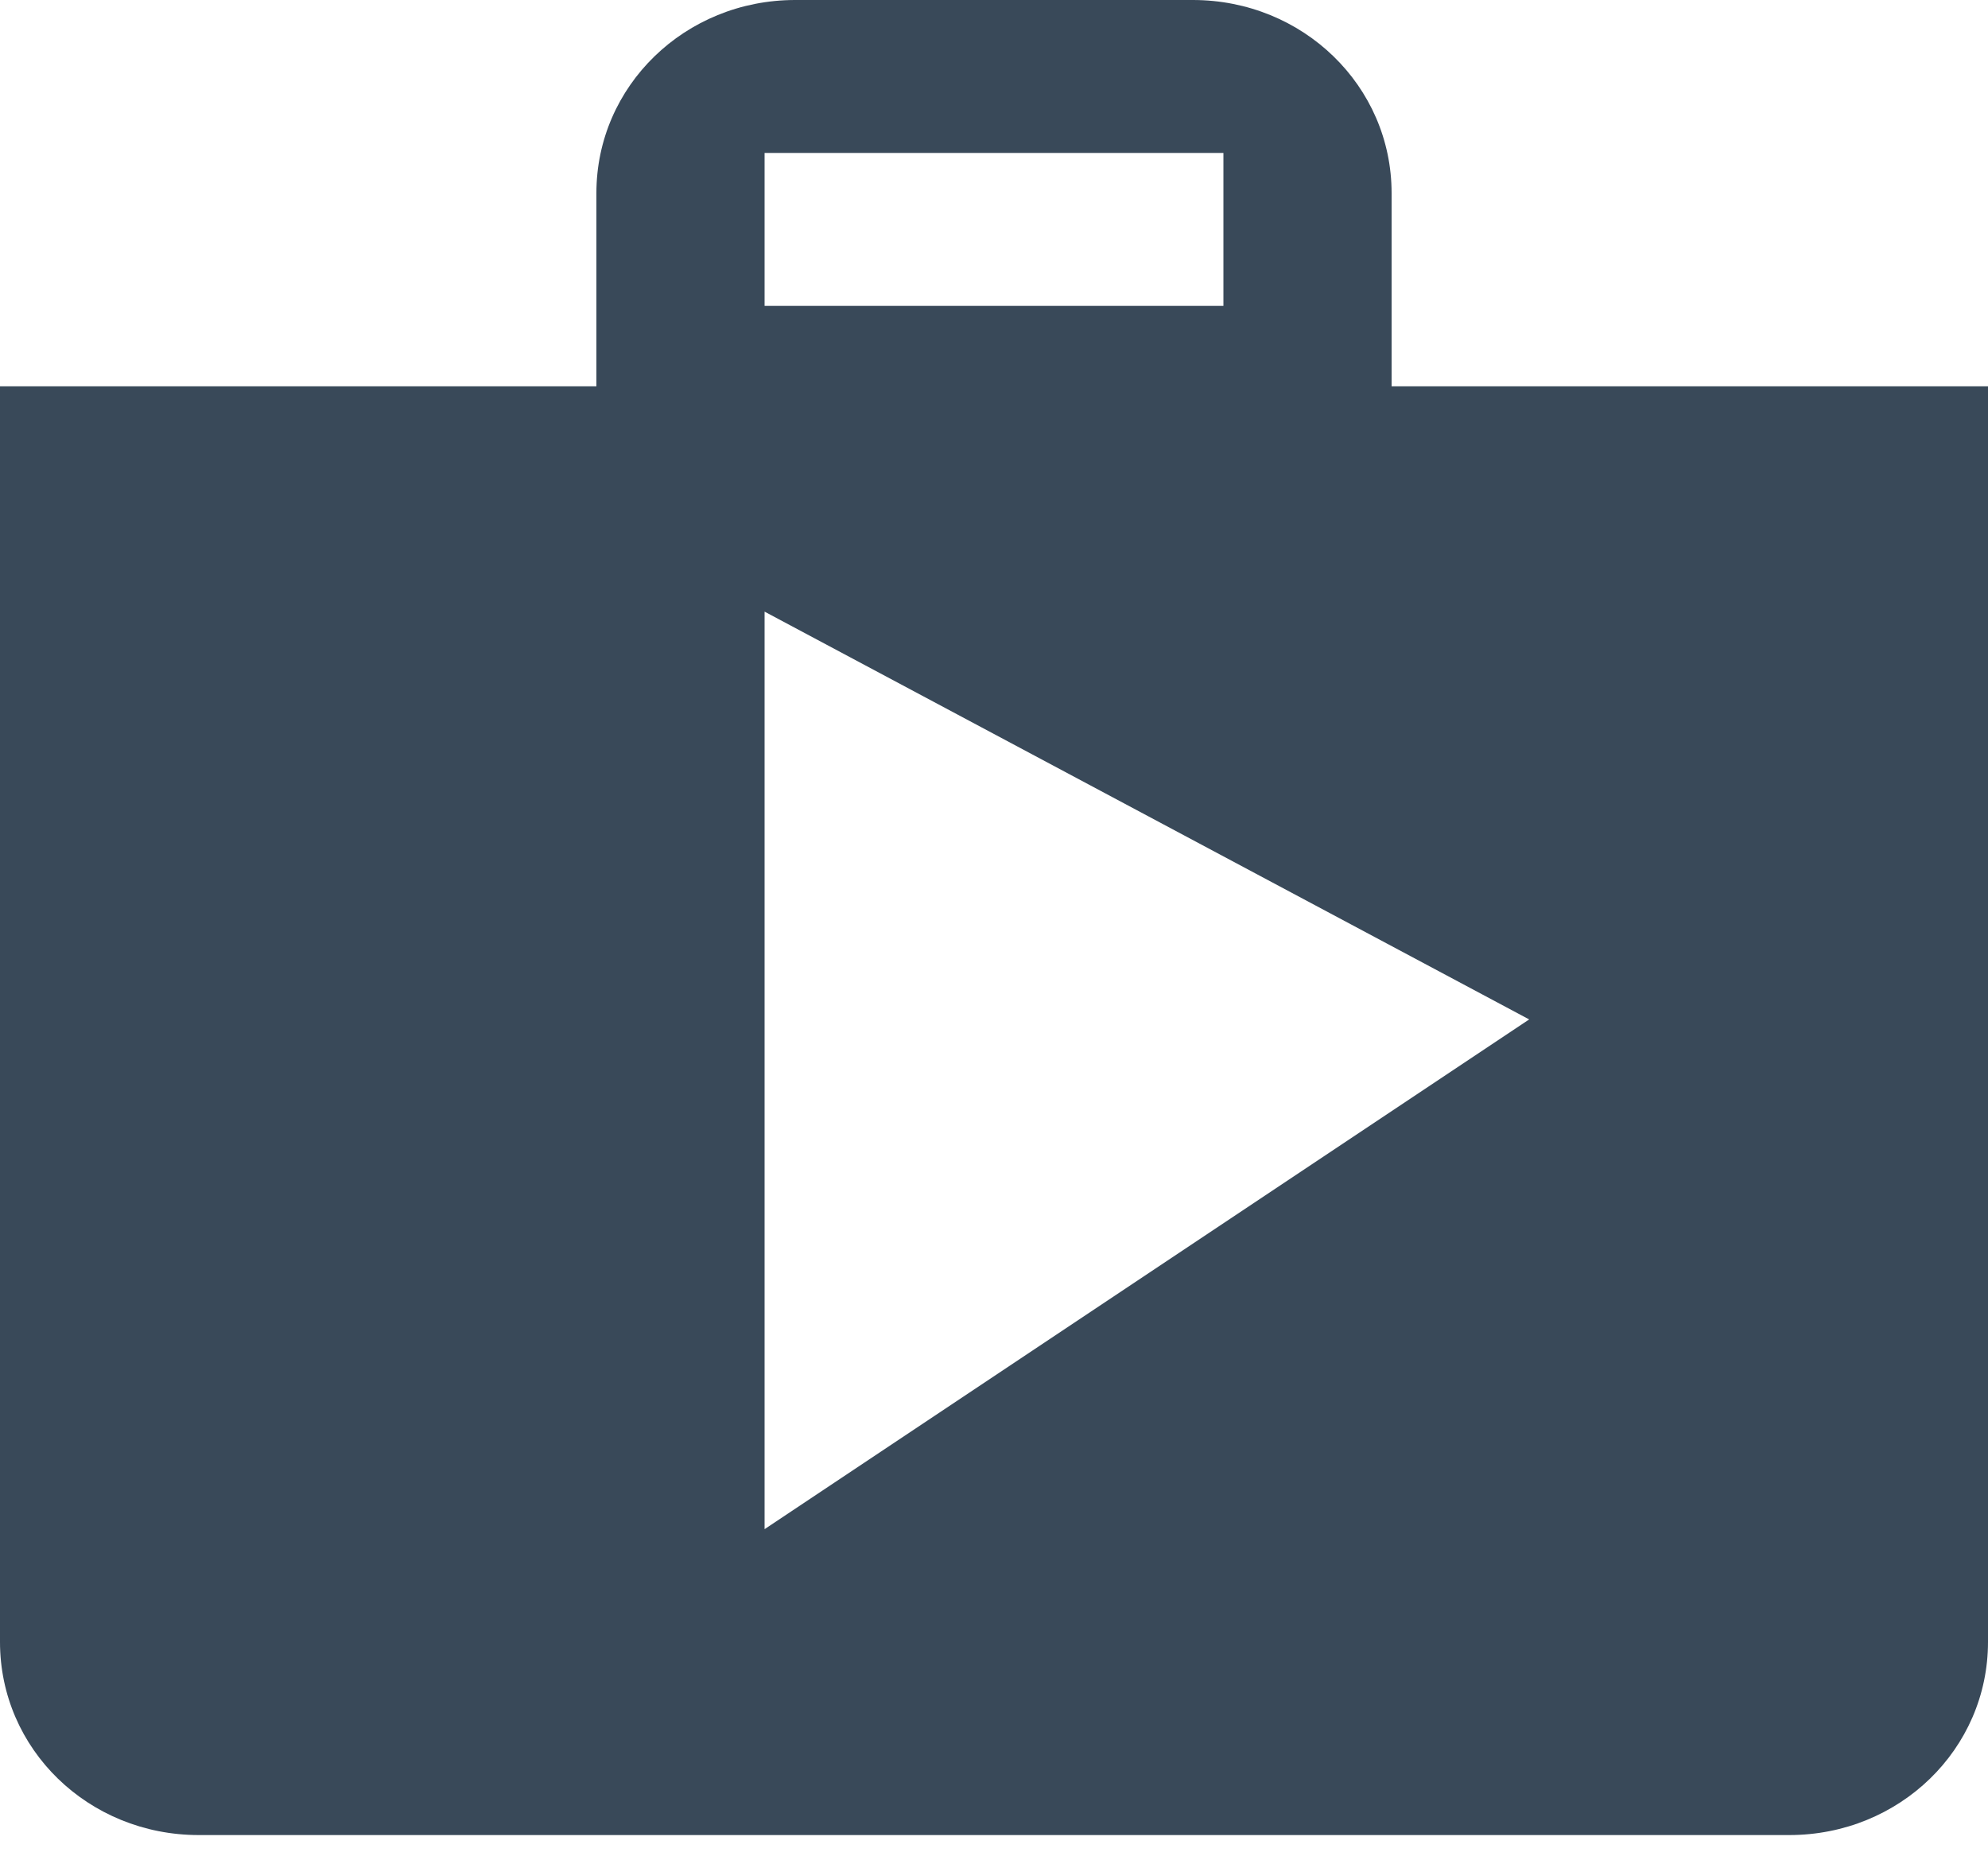
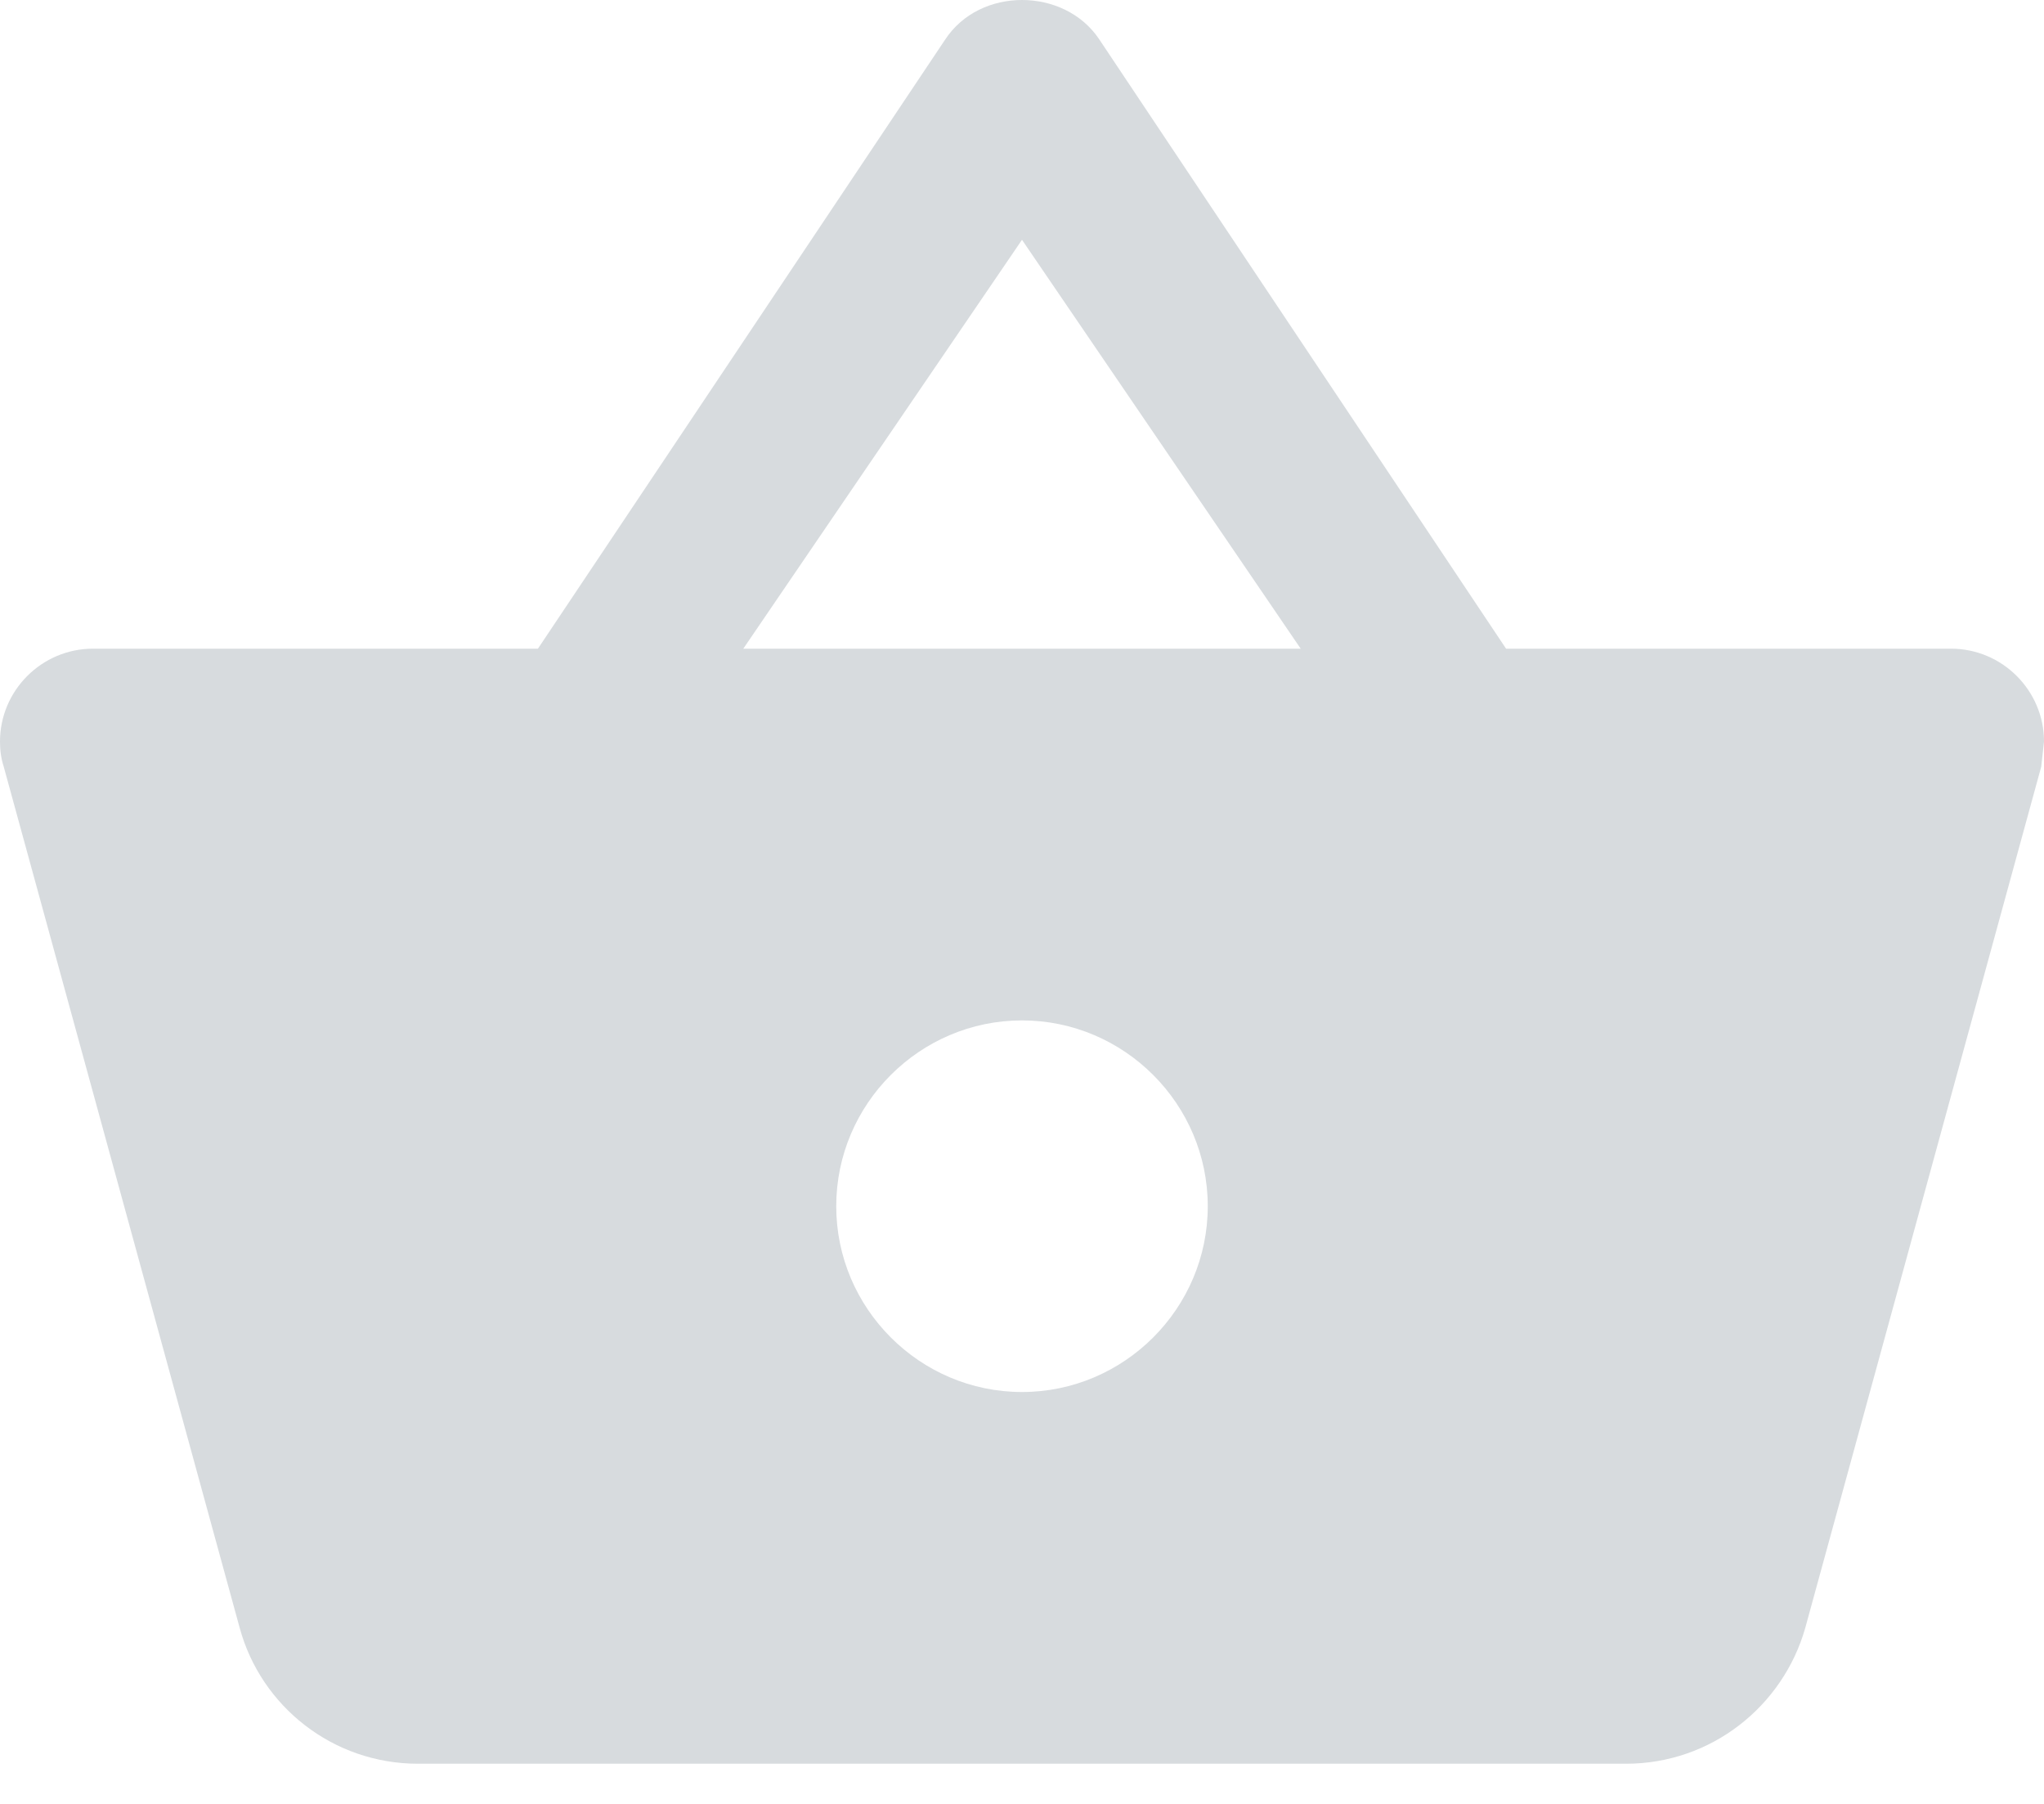
- <svg xmlns="http://www.w3.org/2000/svg" width="15px" height="14px" viewBox="0 0 15 14" version="1.1">
+ <svg xmlns="http://www.w3.org/2000/svg" width="17px" height="15px" viewBox="0 0 17 15" version="1.1">
  <defs />
-   <g id="Add-panel" stroke="none" stroke-width="1" fill="none" fill-rule="evenodd">
-     <path d="M10.5,2.915 L10.5,1.457 C10.5,0.649 9.832,0 9,0 L6,0 C5.168,0 4.5,0.649 4.5,1.457 L4.5,2.915 L0,2.915 L0,12.389 C0,13.198 0.667,13.846 1.5,13.846 L13.5,13.846 C14.332,13.846 15,13.198 15,12.389 L15,2.915 L10.5,2.915 Z M5.769,1.154 L9.231,1.154 L9.231,2.308 L5.769,2.308 L5.769,1.154 Z M5.769,11.538 L5.769,4.615 L11.538,7.692 L5.769,11.538 Z" id="Shape" fill="#394959" fill-rule="nonzero" />
+   <g id="Page-1" stroke="none" stroke-width="1" fill="none" fill-rule="evenodd">
+     <path d="M12.526,5.394 L9.141,0.325 C8.995,0.108 8.747,0 8.5,0 C8.253,0 8.005,0.108 7.859,0.332 L4.474,5.394 L0.773,5.394 C0.348,5.394 0,5.741 0,6.166 C0,6.236 0.008,6.305 0.031,6.375 L1.994,13.538 C2.171,14.187 2.766,14.666 3.477,14.666 L13.523,14.666 C14.234,14.666 14.829,14.187 15.014,13.538 L16.977,6.375 L17,6.166 C17,5.741 16.652,5.394 16.227,5.394 L12.526,5.394 Z M6.182,5.394 L8.5,1.994 L10.818,5.394 L6.182,5.394 Z M8.5,11.575 C7.65,11.575 6.955,10.88 6.955,10.03 C6.955,9.18 7.65,8.485 8.5,8.485 C9.35,8.485 10.045,9.18 10.045,10.03 C10.045,10.88 9.35,11.575 8.5,11.575 Z" id="d4" fill="#D7DBDE" fill-rule="nonzero" />
  </g>
</svg>
